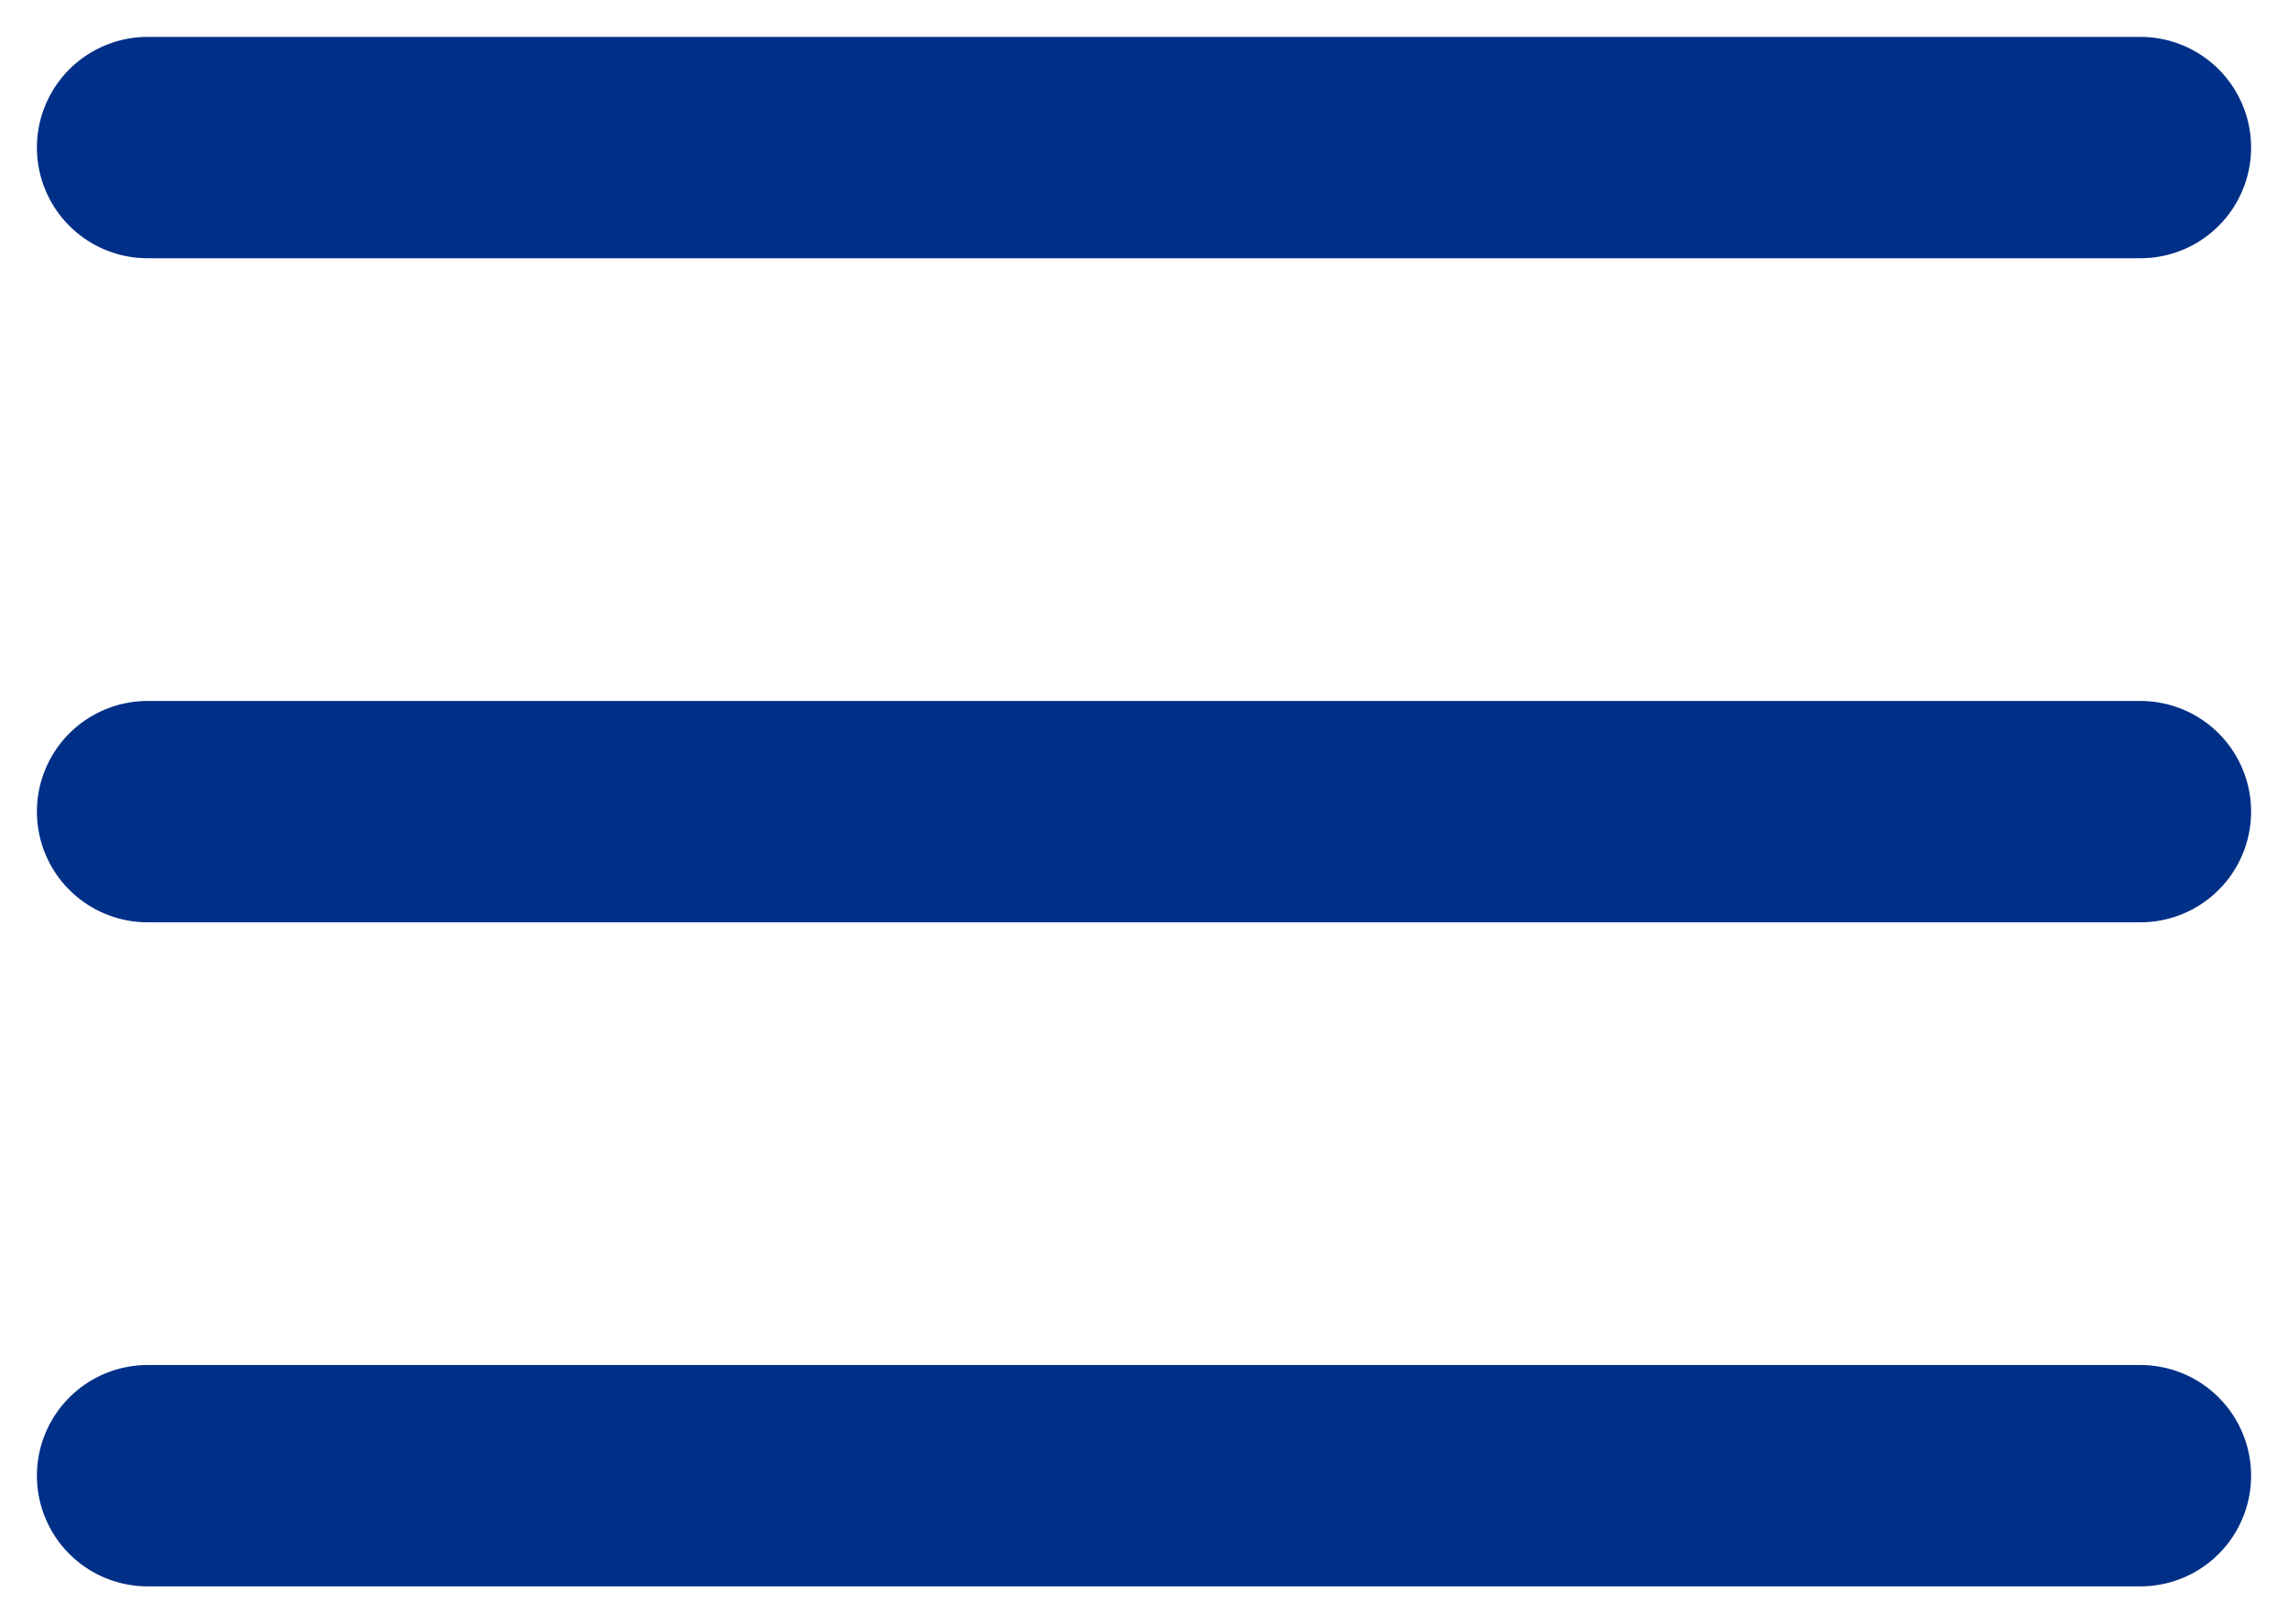
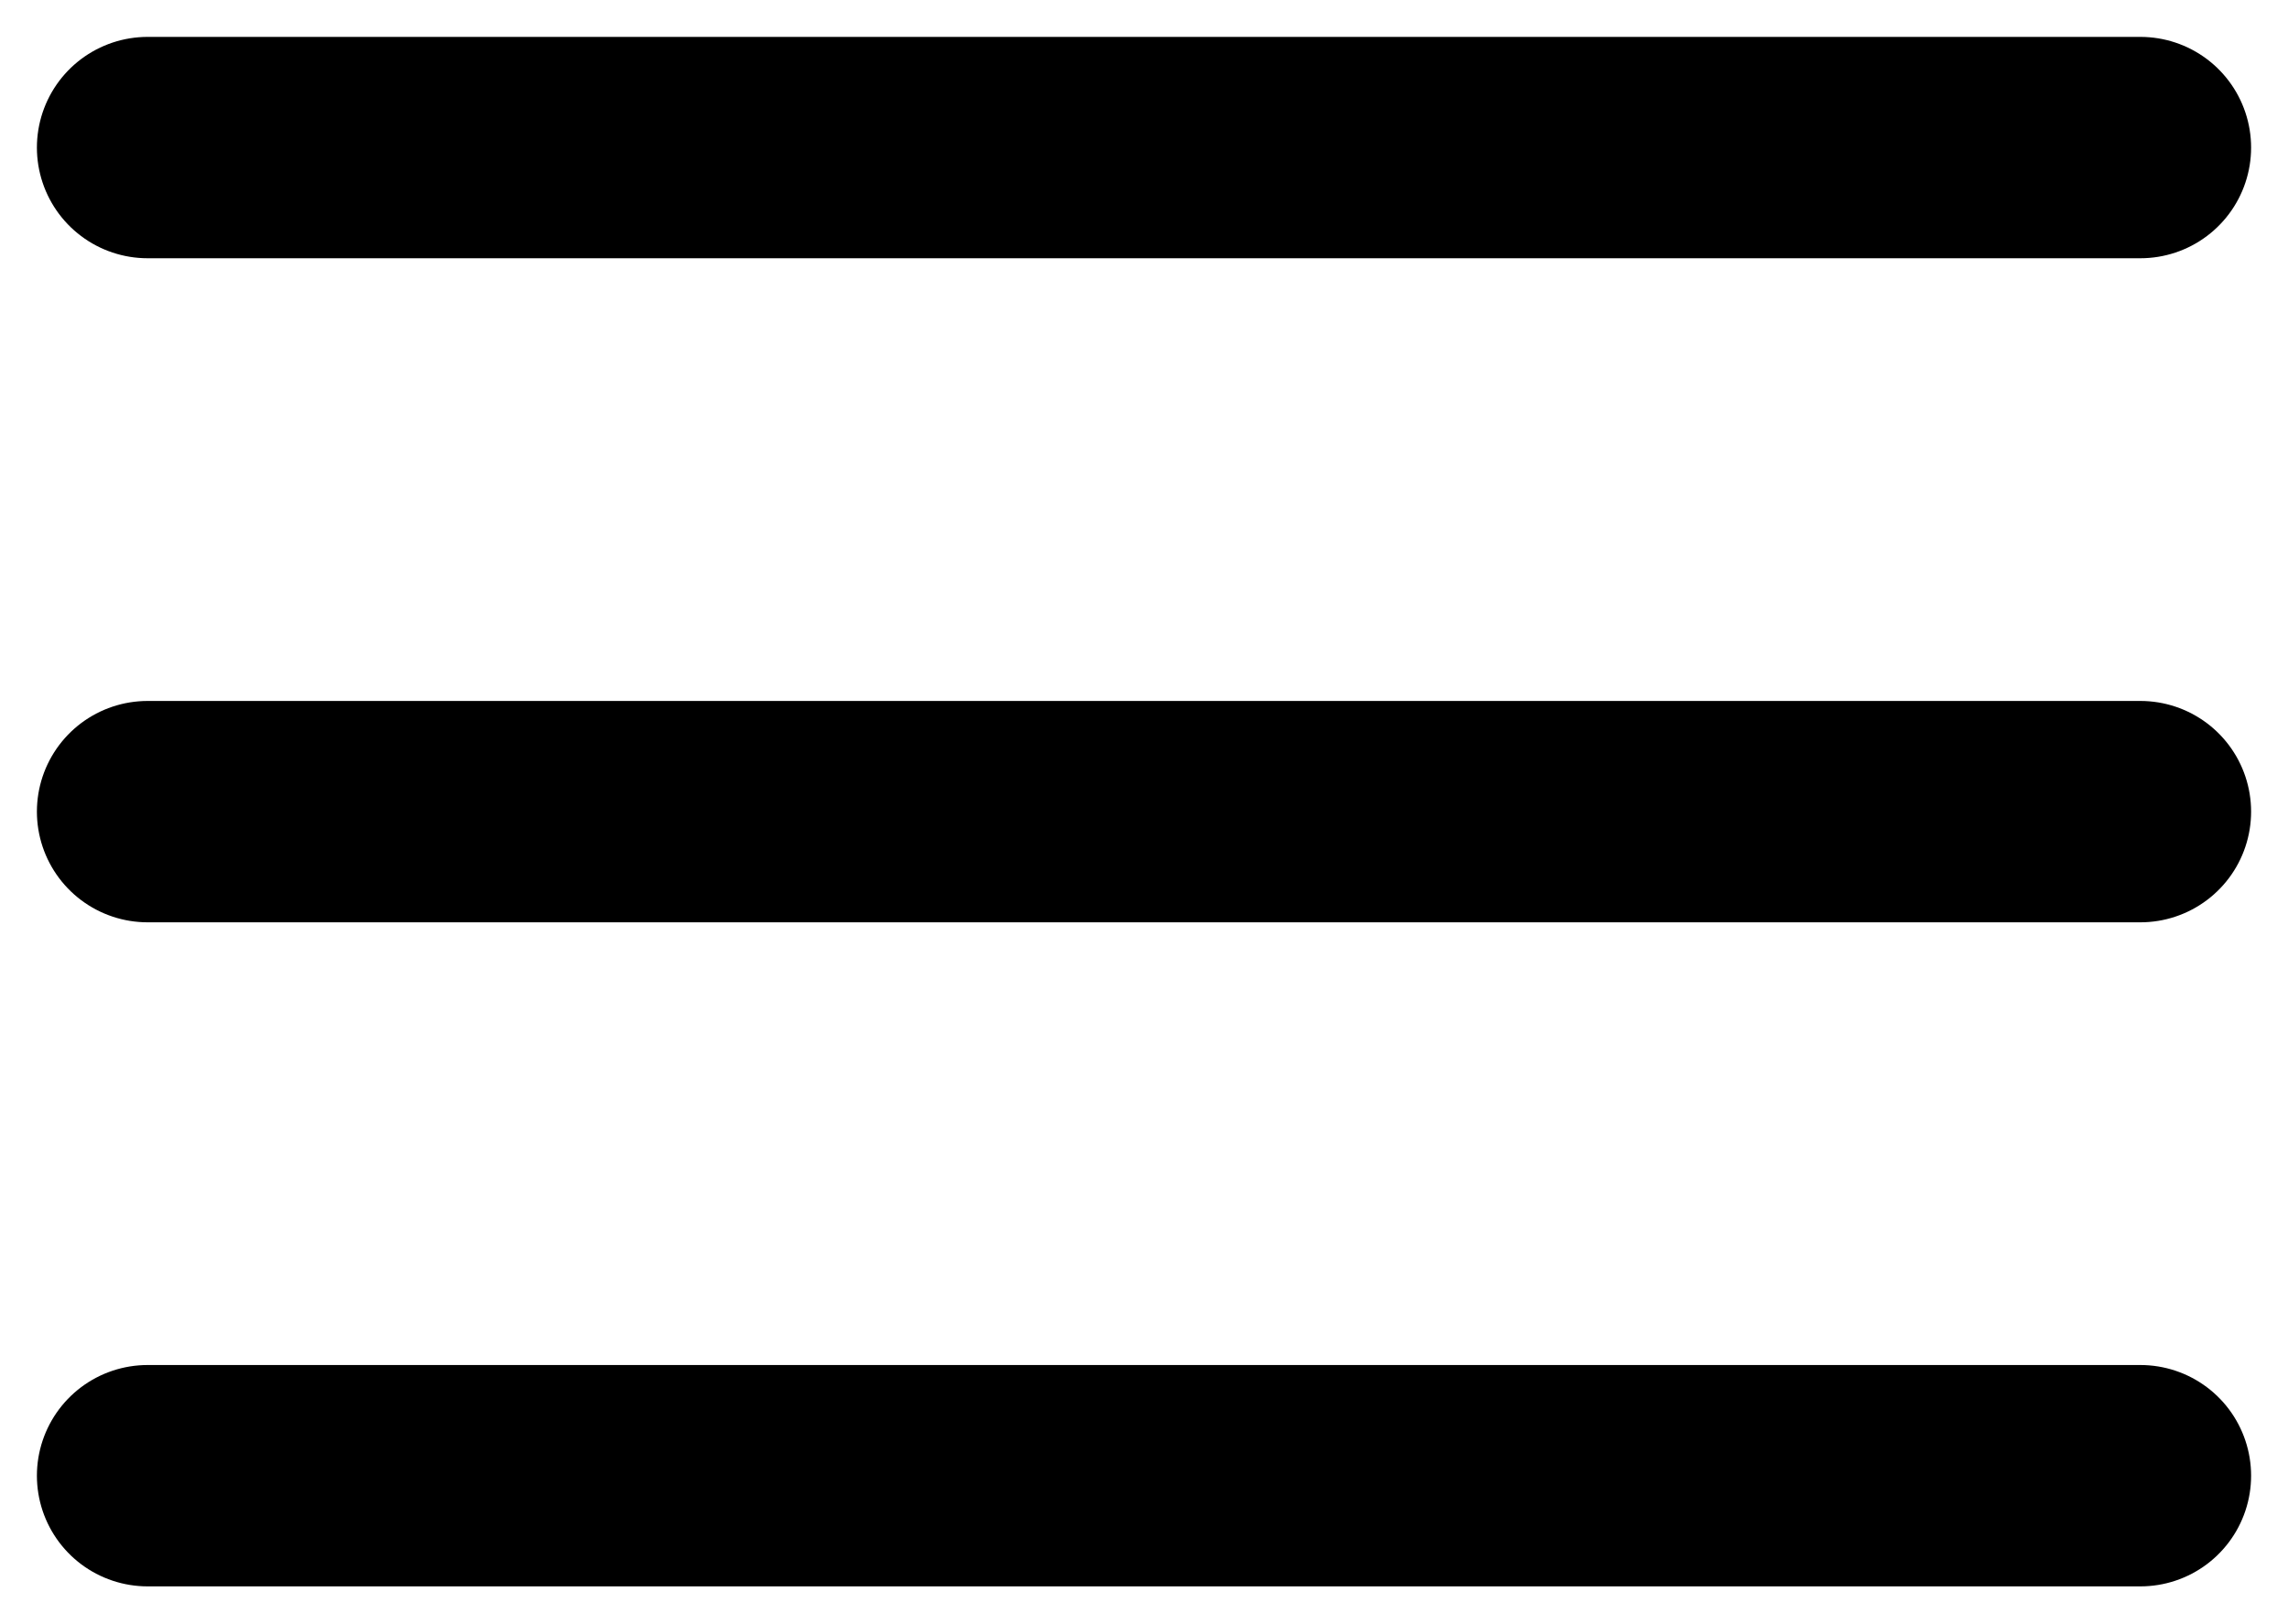
<svg xmlns="http://www.w3.org/2000/svg" width="31" height="22" viewBox="0 0 31 22" fill="none">
-   <path d="M2 11H29M2 2H29M2 20H29" stroke="#002F87" stroke-width="3" stroke-linecap="round" stroke-linejoin="round" />
+   <path d="M2 11H29M2 2H29M2 20H29" stroke="currentColor" stroke-width="3" stroke-linecap="round" stroke-linejoin="round" />
</svg>
